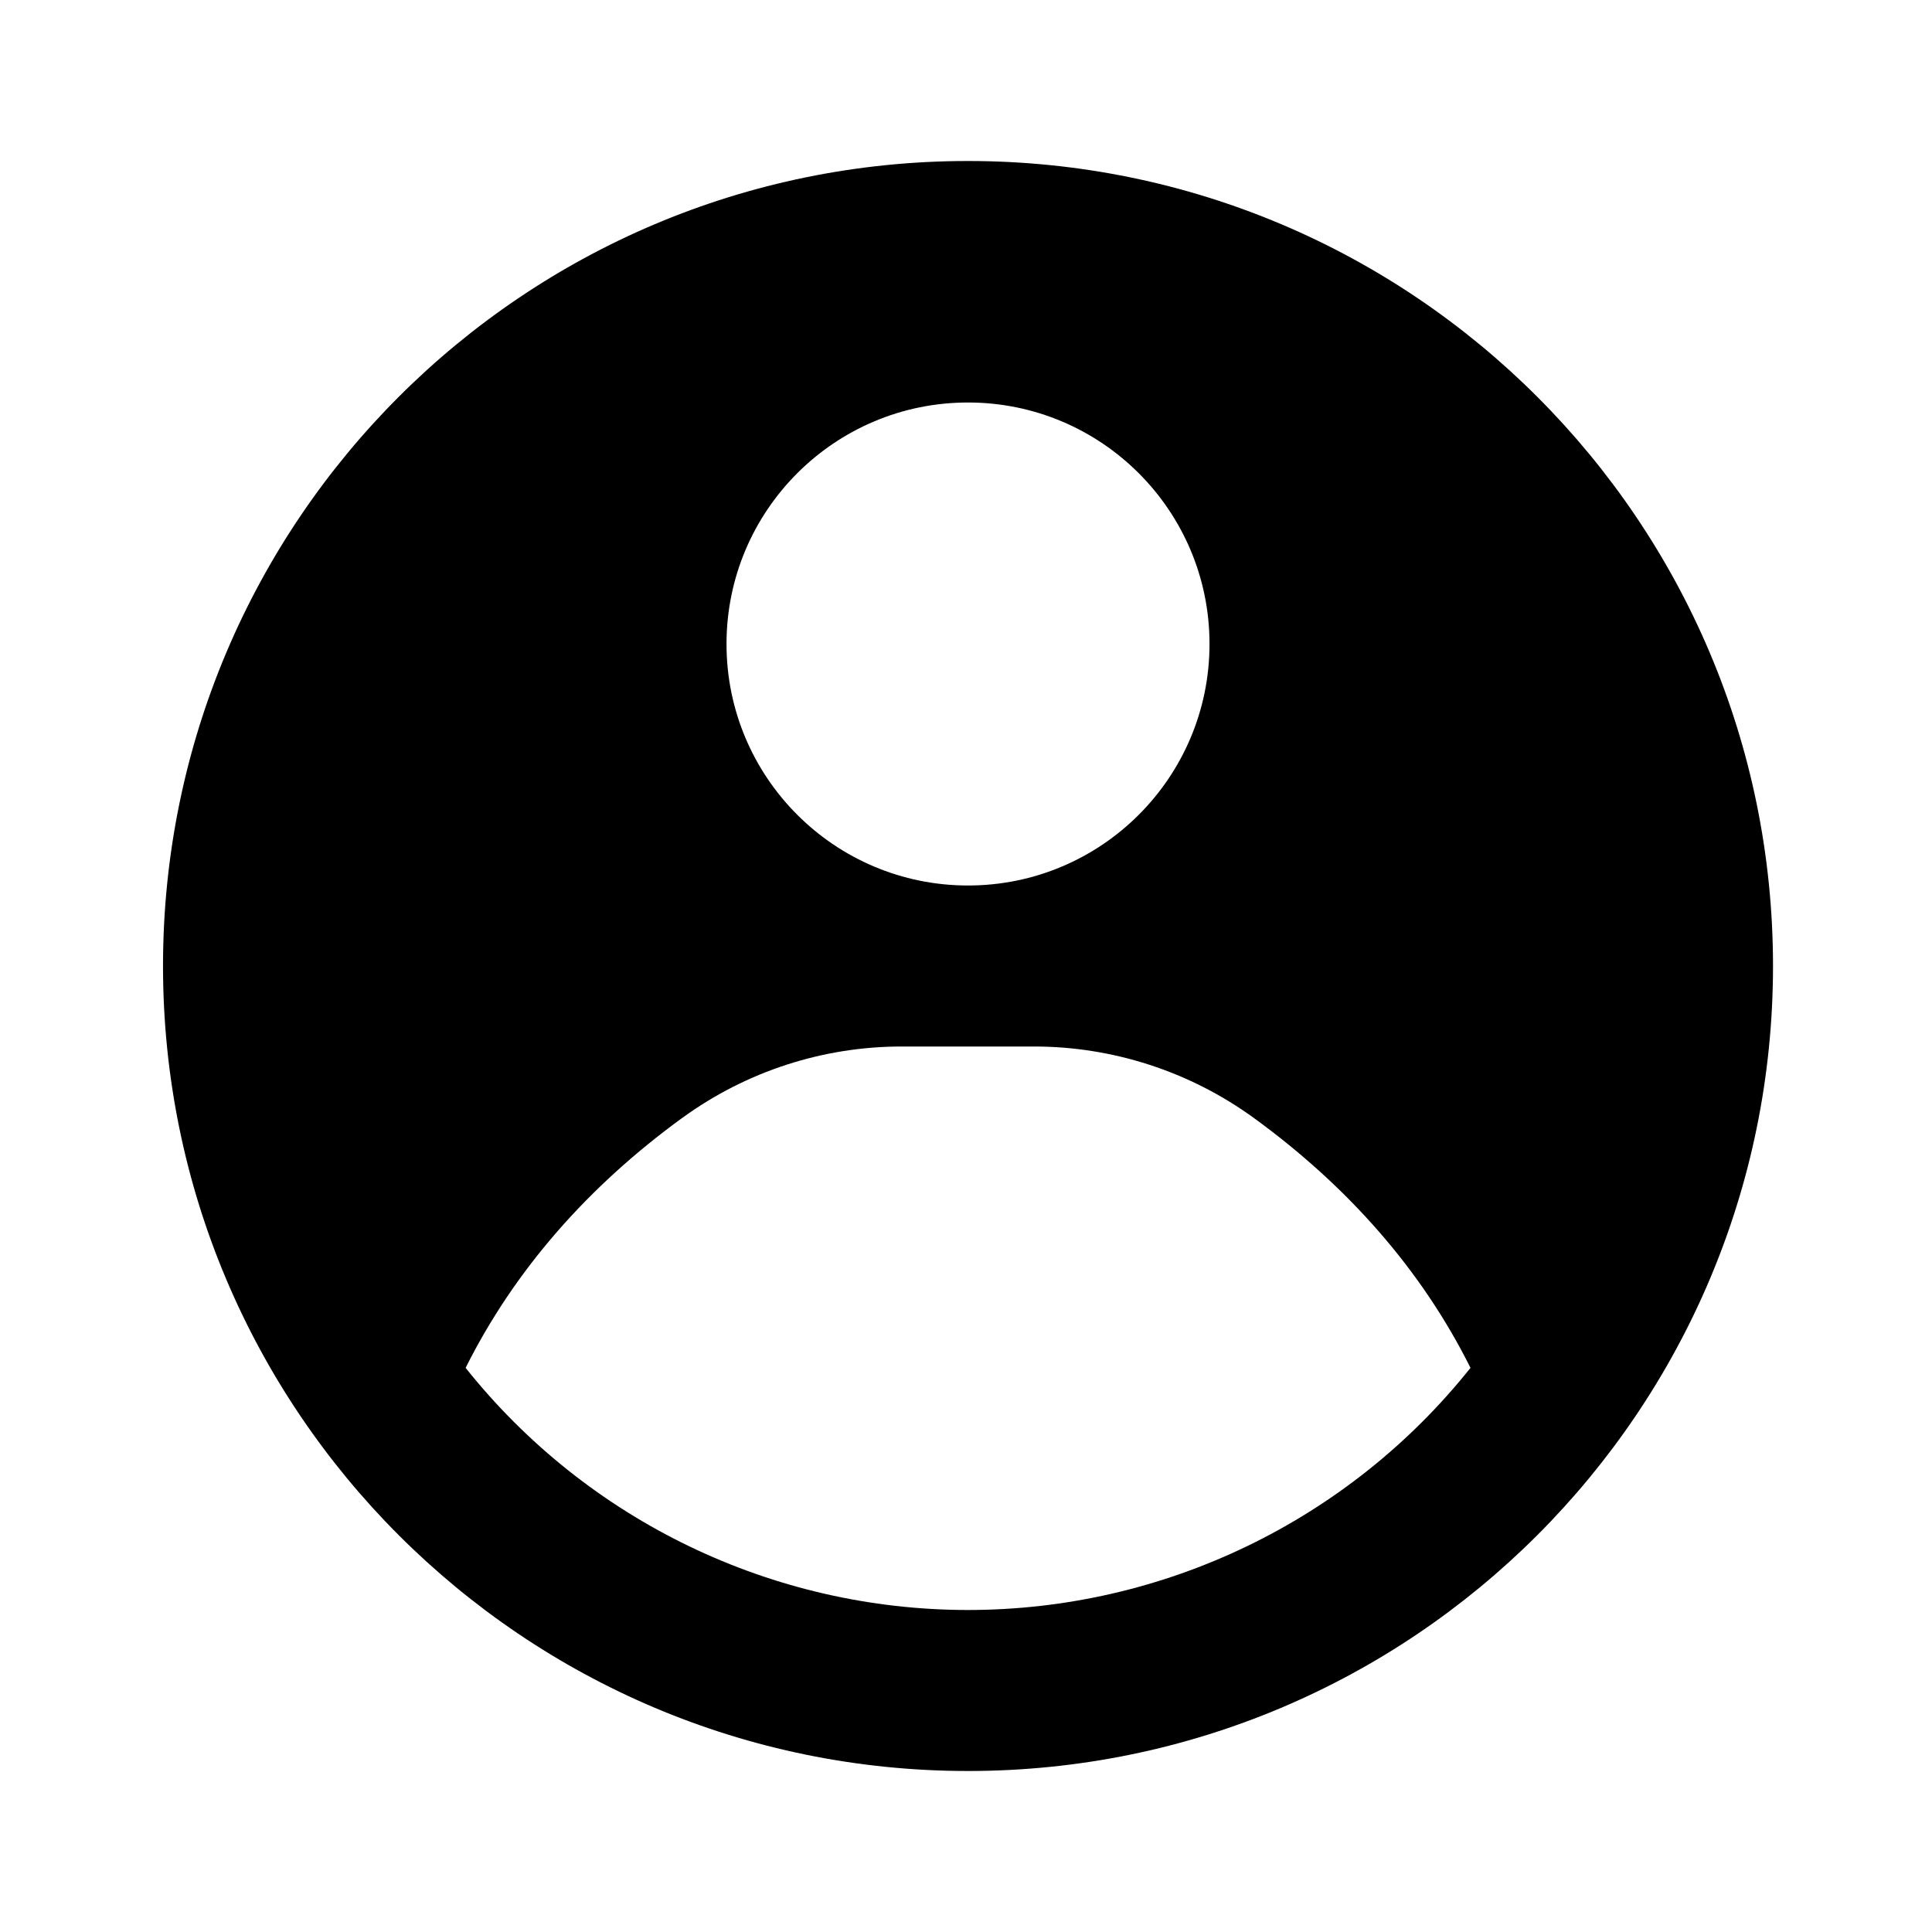
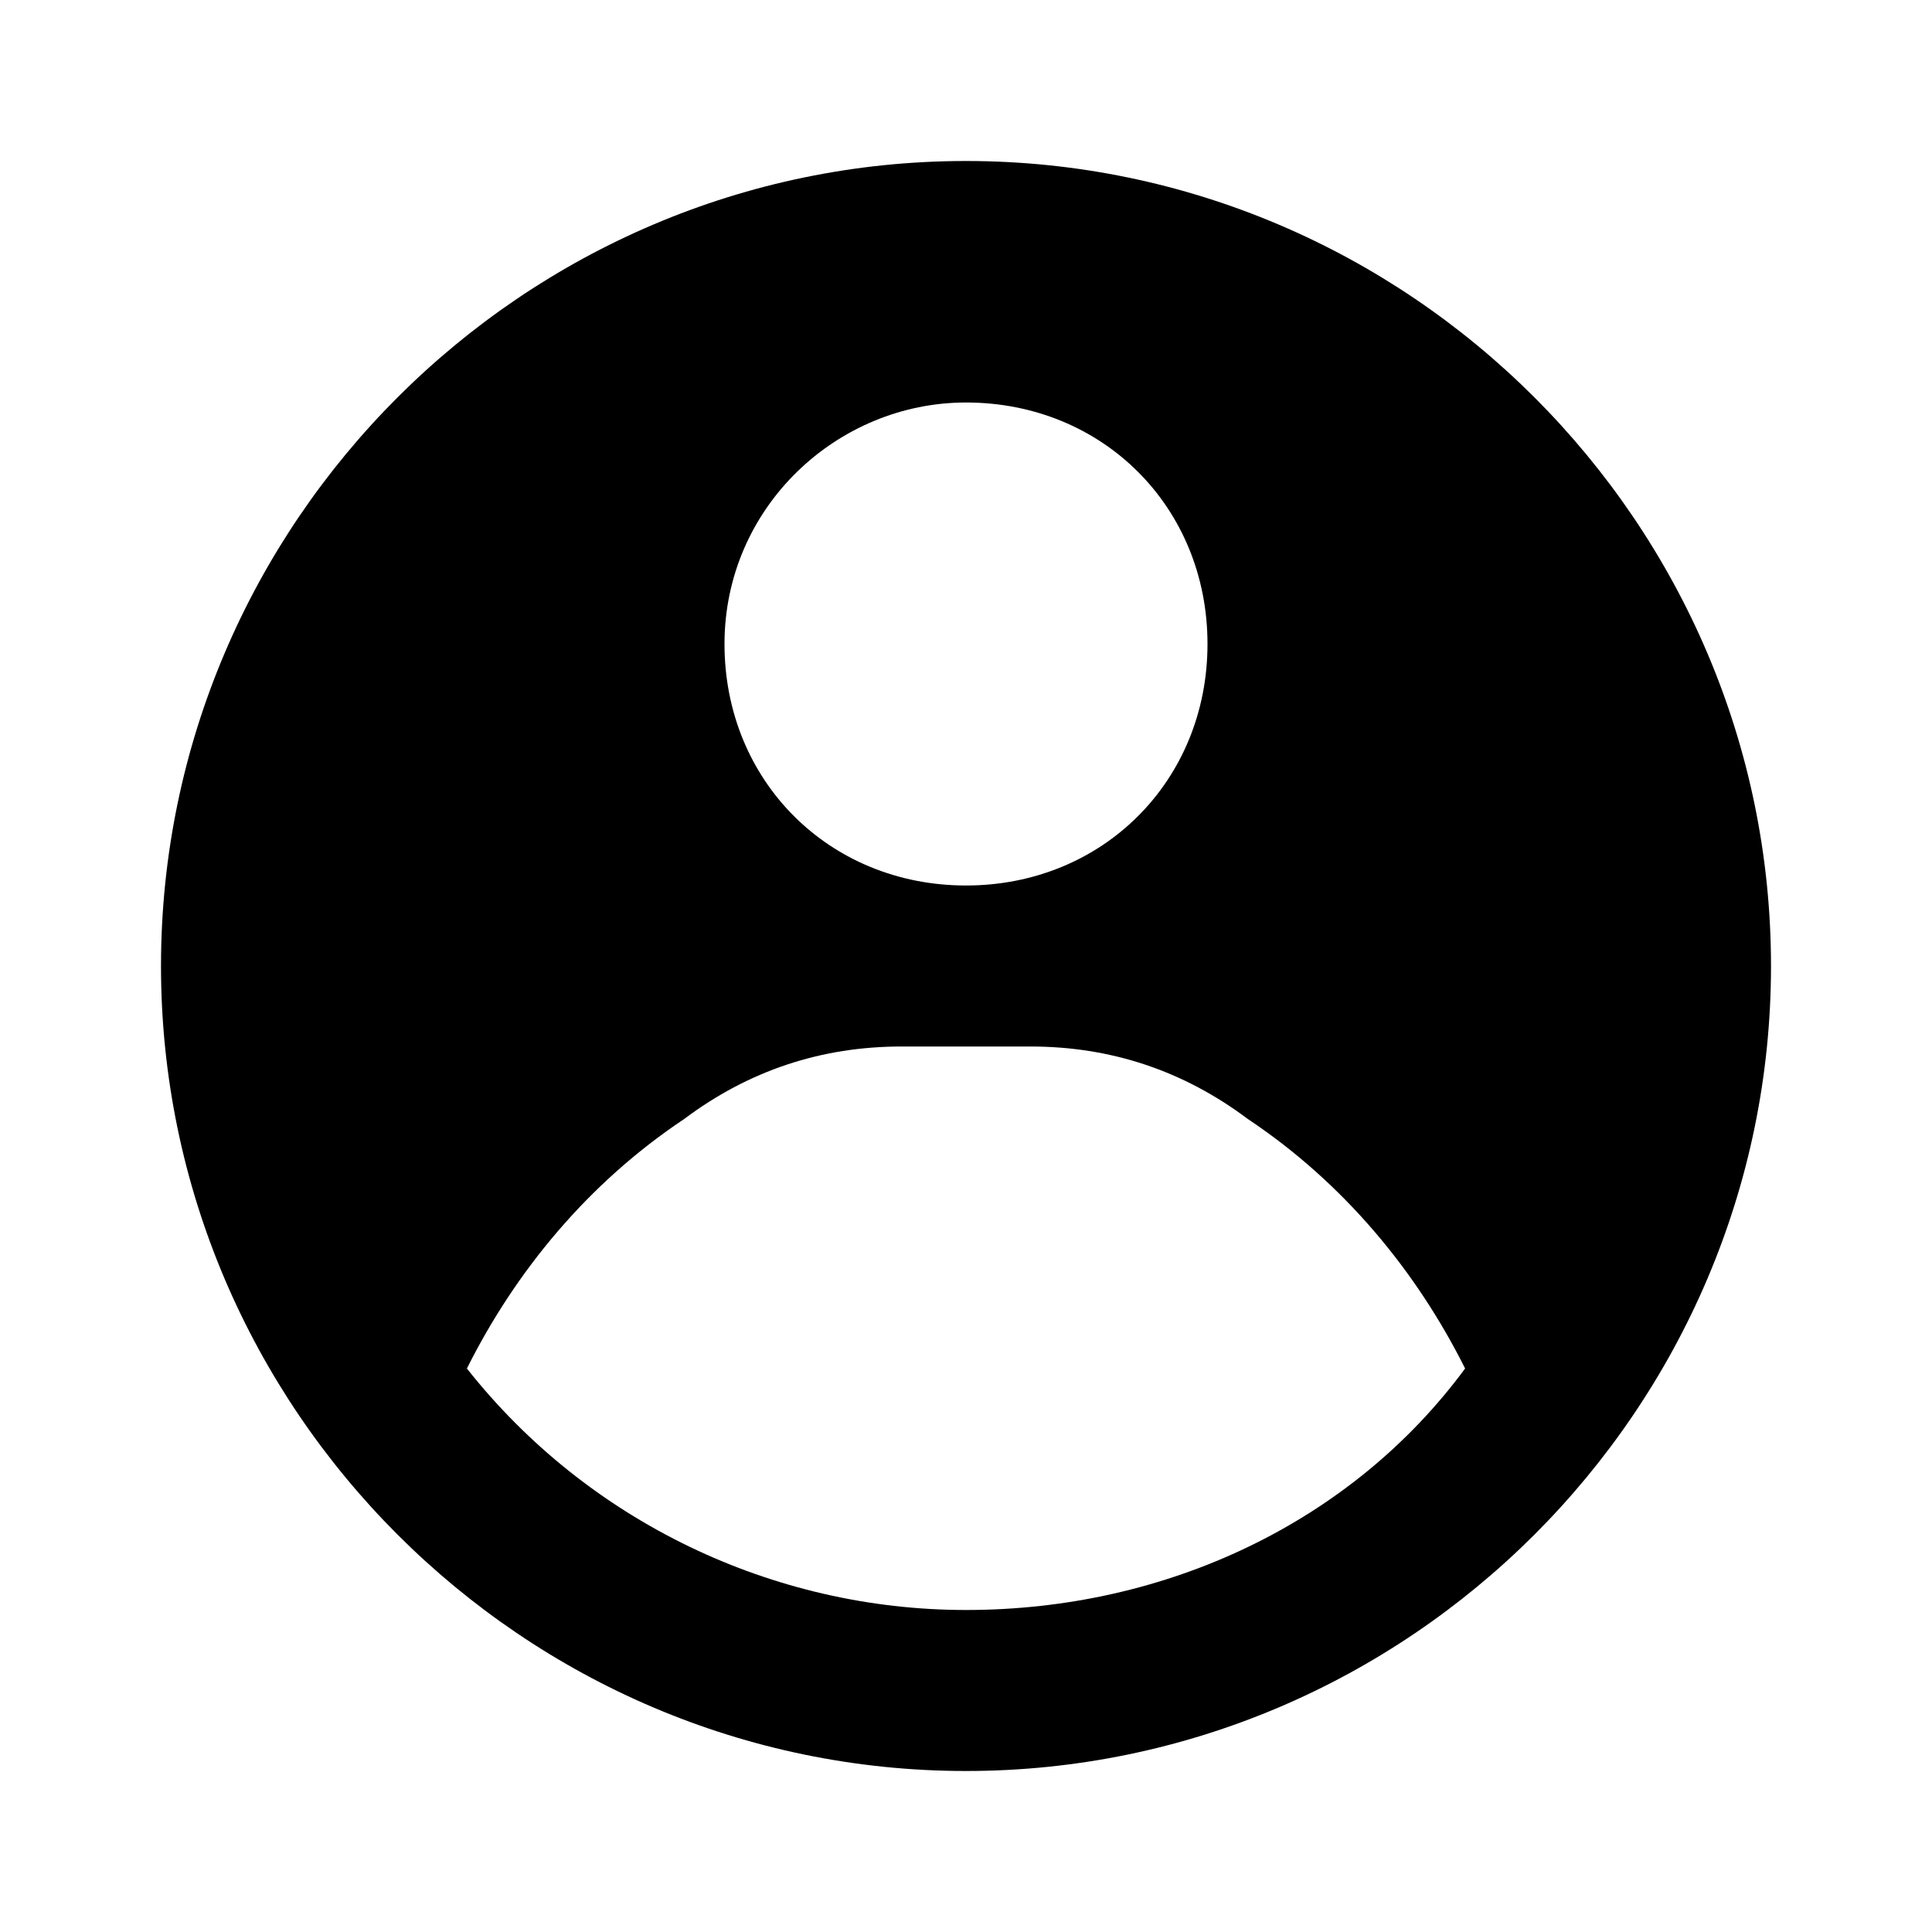
<svg xmlns="http://www.w3.org/2000/svg" viewBox="0 0 24 24">
-   <path d="M12.025 2c-5.523 0-10 4.477-10 10s4.477 10 10 10 10-4.477 10-10-4.477-10-10-10zm0 3a3 3 0 1 1 0 6 3 3 0 0 1 0-6zm0 15a7.983 7.983 0 0 1-6.241-3.008c.609-1.218 1.524-2.256 2.691-3.105l.005-.003A4.629 4.629 0 0 1 11.202 13h1.642c.981 0 1.938.311 2.732.888 1.167.849 2.083 1.886 2.691 3.104A7.985 7.985 0 0 1 12.025 20z" />
+   <path d="M12 2C6.5 2 2 6.5 2 12s4.5 10 10 10 10-4.5 10-10S17.5 2 12 2zm0 3c1.7 0 3 1.3 3 3s-1.3 3-3 3-3-1.3-3-3 1.4-3 3-3zm0 15c-2.4 0-4.7-1.1-6.2-3 .6-1.2 1.5-2.3 2.7-3.1.8-.6 1.7-.9 2.7-.9h1.6c1 0 1.9.3 2.7.9 1.2.8 2.1 1.9 2.7 3.1-1.4 1.9-3.7 3-6.2 3z" />
</svg>
